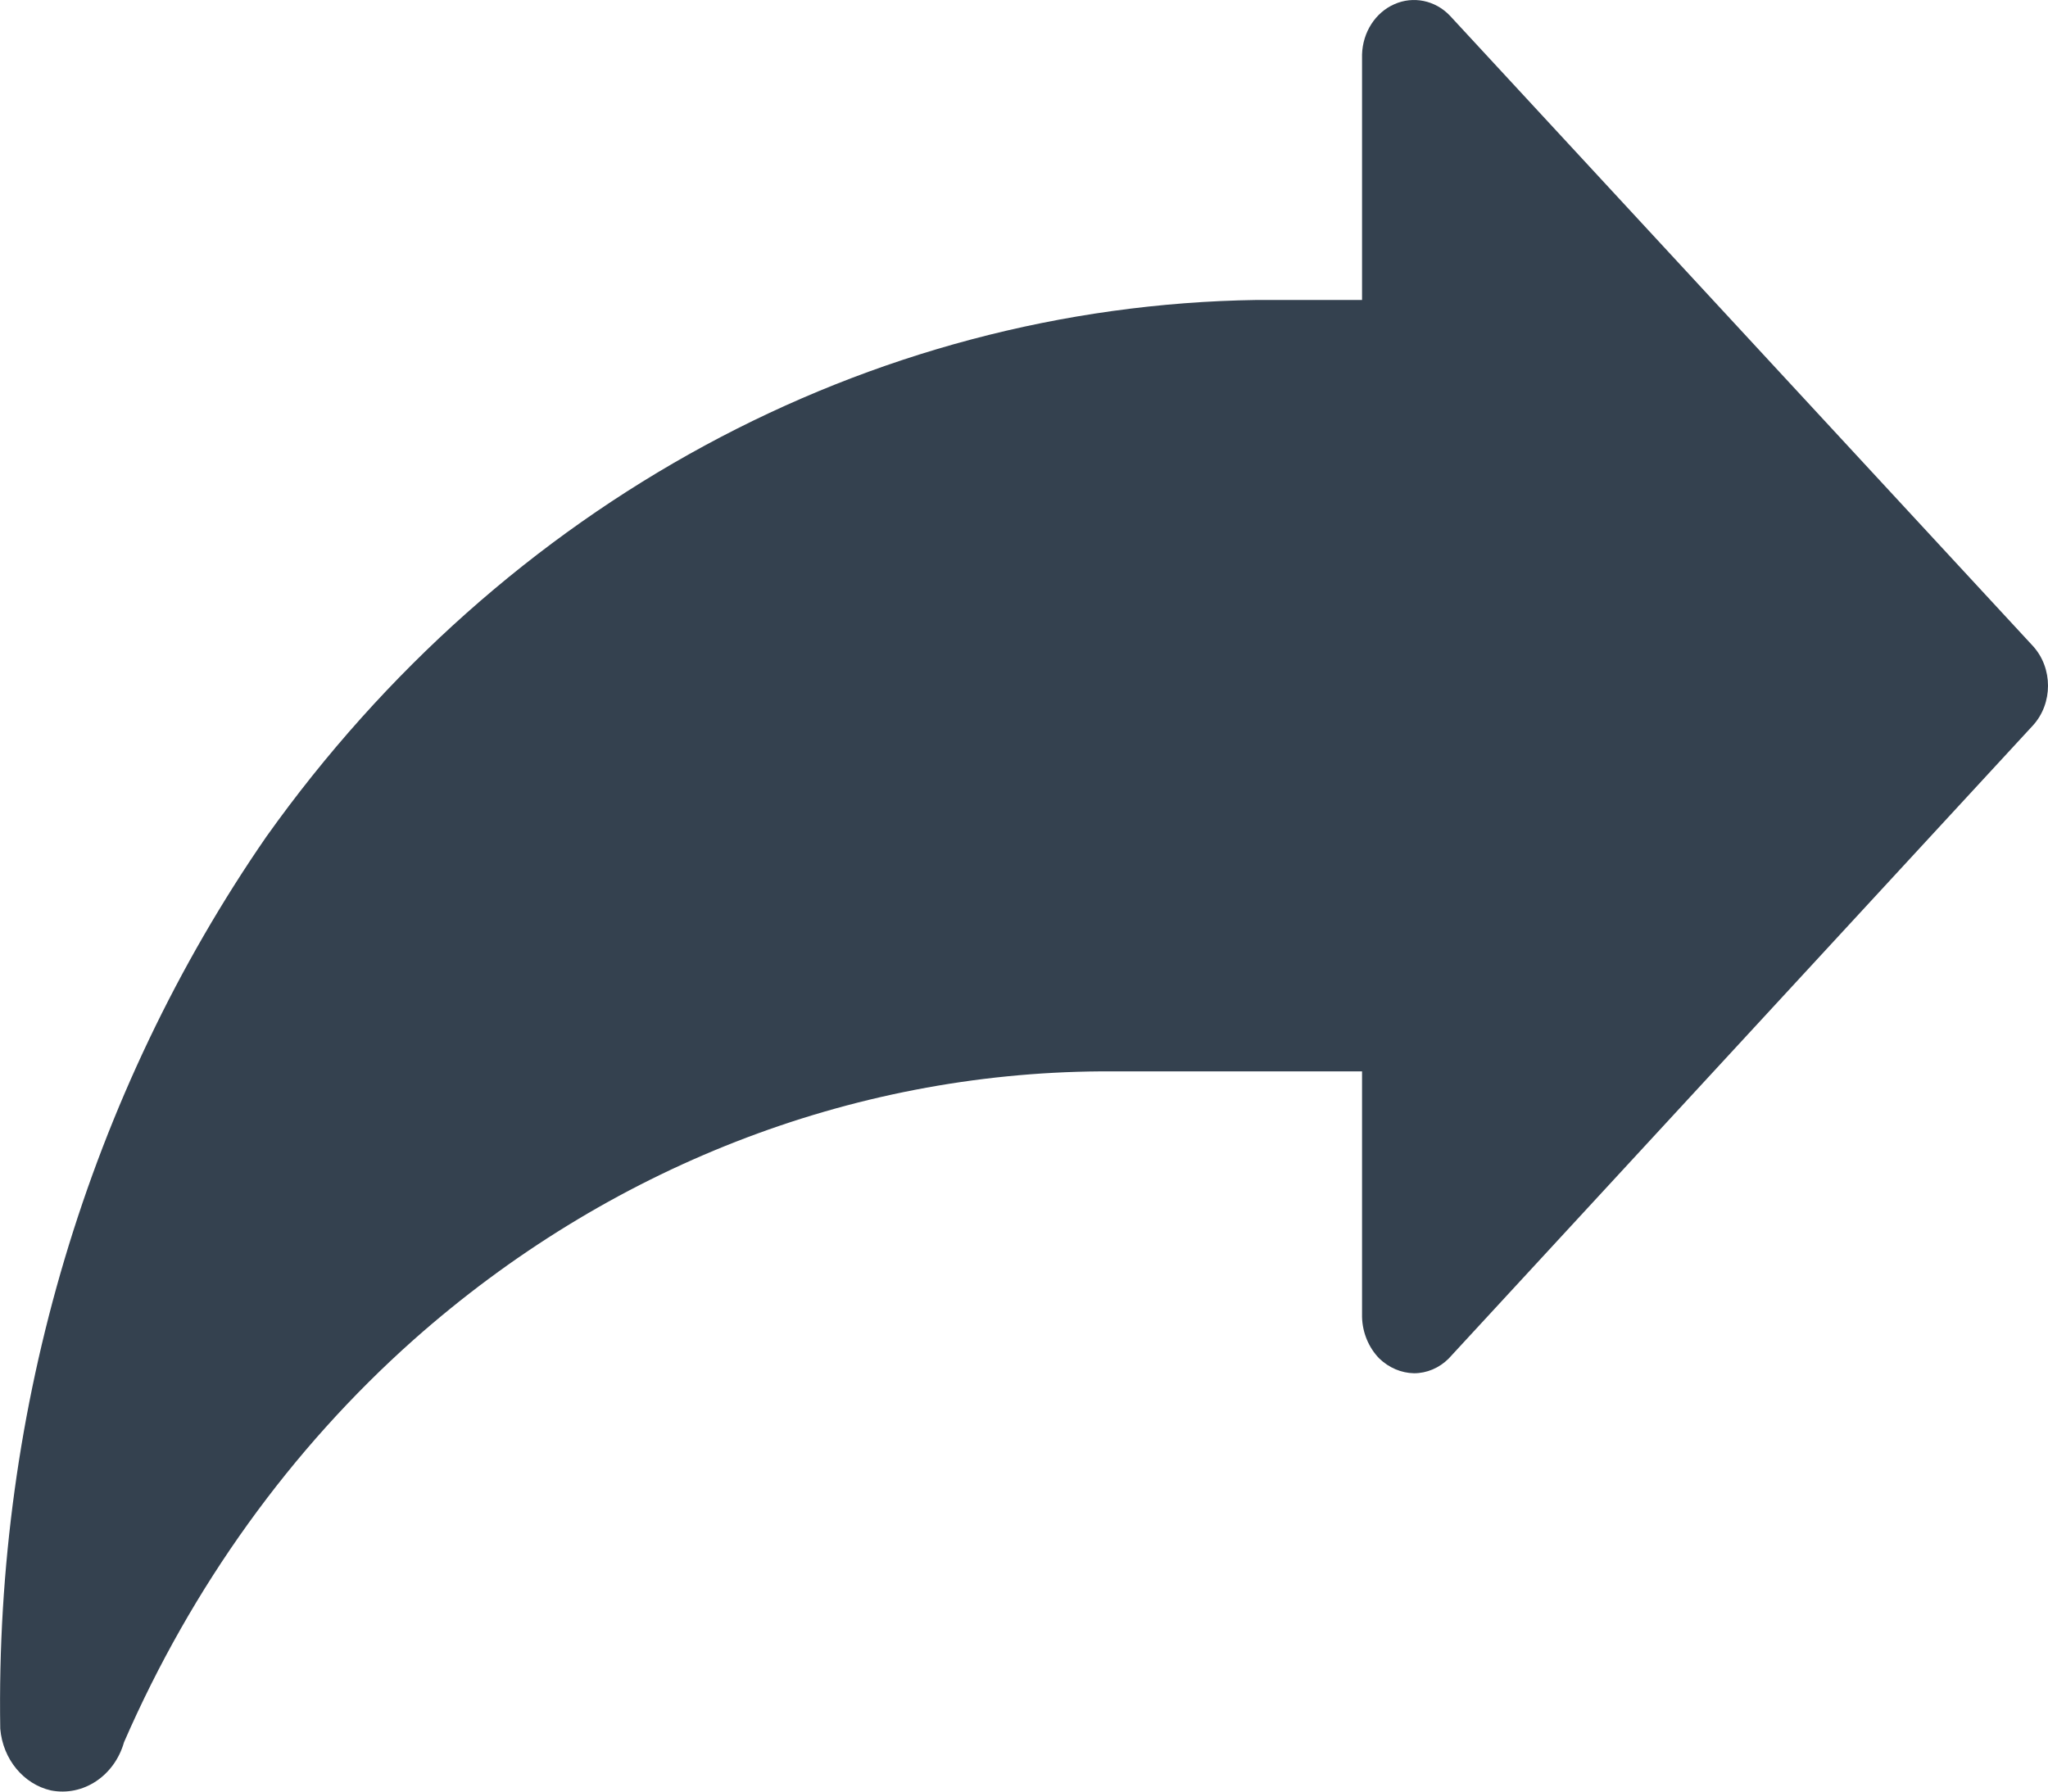
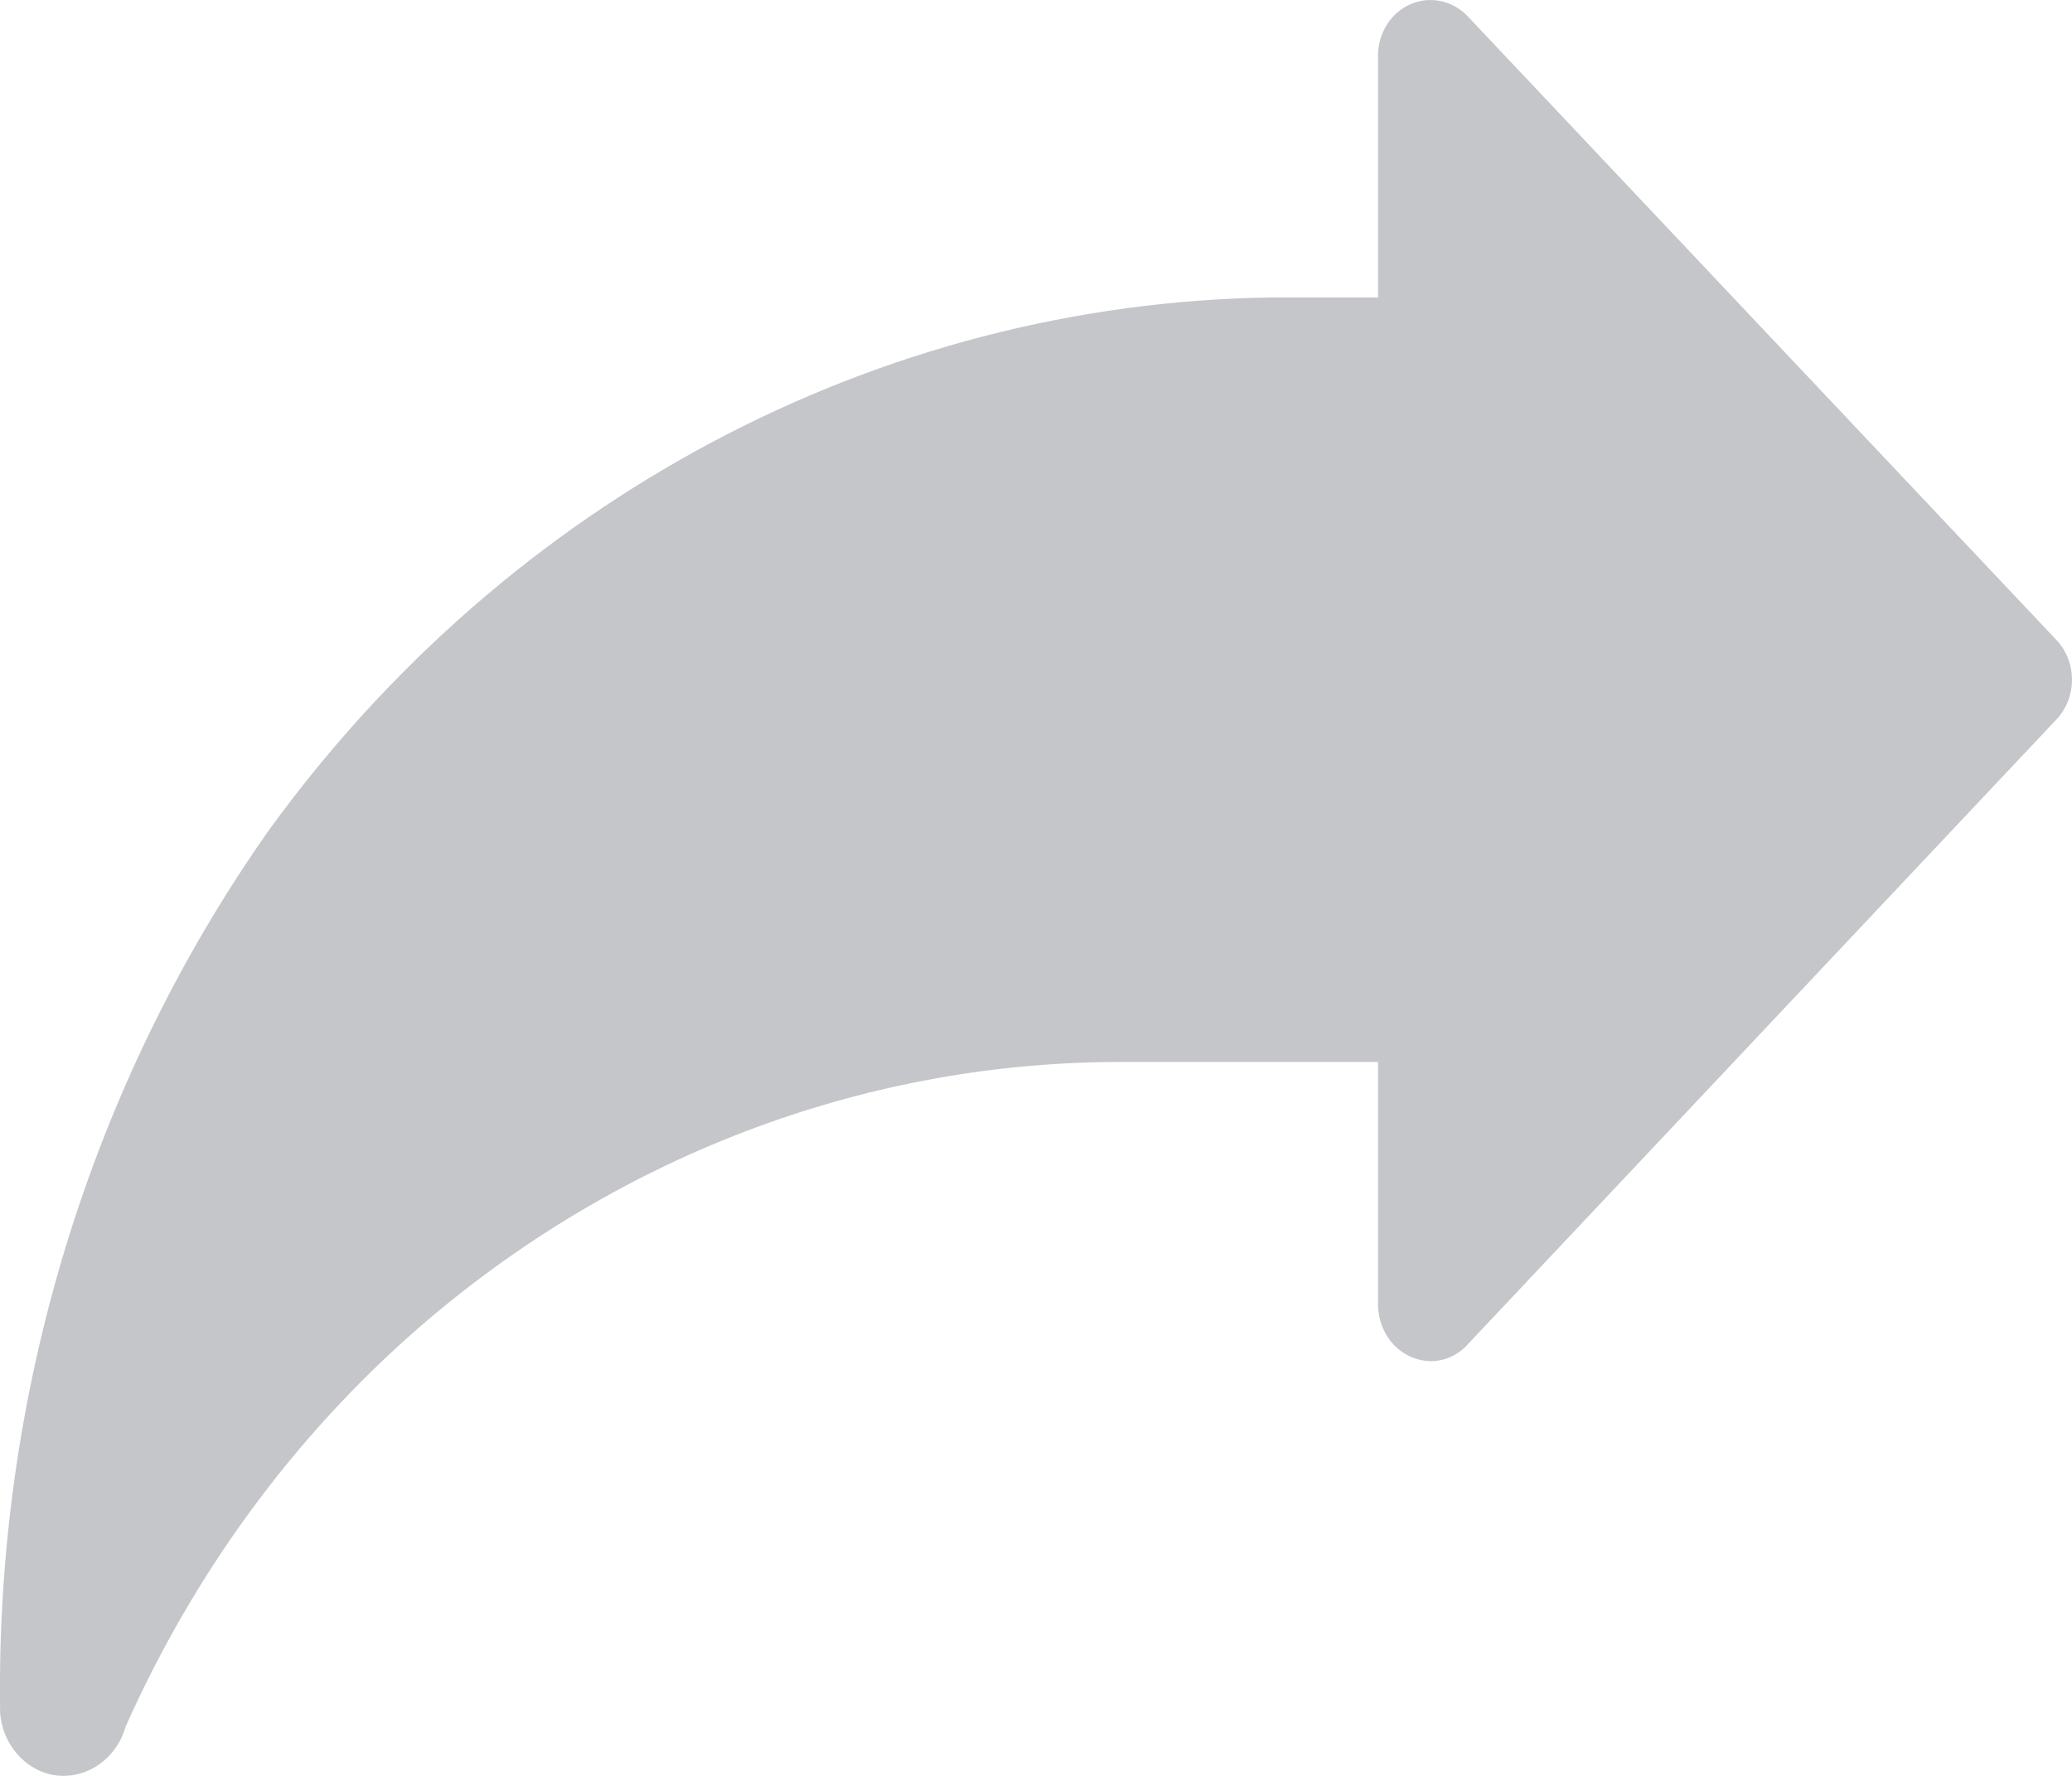
- <svg xmlns="http://www.w3.org/2000/svg" width="16px" height="14px" viewBox="0 0 16 14" version="1.1">
-   <g id="Share-/-more-menu-updates" stroke="none" stroke-width="1" fill="none" fill-rule="evenodd">
-     <g id="FoC-(Feb-25)" transform="translate(-920, -395)" fill="#34414F" fill-rule="nonzero">
-       <g id="Group-21" transform="translate(292, 145)">
-         <g id="Group-19">
-           <g id="Group-8" transform="translate(32, 188)">
-             <g id="Group-16" transform="translate(523, 59)">
-               <g id="Group-14" transform="translate(73, 0)">
-                 <g id="Group-13" transform="translate(0, 3)">
-                   <path d="M0.002,13.509 C0.022,13.746 0.183,13.942 0.398,13.991 C0.649,14.04 0.894,13.878 0.969,13.614 C1.499,12.397 2.272,11.323 3.232,10.469 C4.747,9.125 6.642,8.385 8.6,8.372 L10.641,8.372 L10.641,10.291 C10.644,10.414 10.693,10.531 10.776,10.616 C10.851,10.688 10.947,10.729 11.047,10.731 C11.147,10.731 11.244,10.69 11.318,10.616 L15.883,5.668 C16.039,5.496 16.039,5.221 15.883,5.049 L11.327,0.122 C11.212,0.002 11.041,-0.033 10.893,0.033 C10.745,0.098 10.646,0.252 10.641,0.426 L10.641,2.344 L9.819,2.344 C6.784,2.389 3.935,3.933 2.081,6.538 C0.693,8.547 -0.039,10.999 0.002,13.509 Z" id="Path" />
-                 </g>
-               </g>
-             </g>
-           </g>
+ <svg xmlns="http://www.w3.org/2000/svg" width="14px" height="12px" viewBox="0 0 14 12" version="1.1">
+   <g id="FoC" stroke="none" stroke-width="1" fill="none" fill-rule="evenodd" opacity="0.5">
+     <g id="Variants" transform="translate(-774, -346)" fill="#898D93" fill-rule="nonzero">
+       <g id="Group-14" transform="translate(132, 322)">
+         <g id="Group-26" transform="translate(608, 24)">
+           <path d="M34.001,11.579 C34.019,11.783 34.16,11.95 34.348,11.992 C34.568,12.035 34.783,11.896 34.848,11.669 C35.312,10.626 35.988,9.705 36.828,8.973 C38.154,7.822 39.812,7.187 41.525,7.176 L43.311,7.176 L43.311,8.821 C43.313,8.927 43.356,9.027 43.429,9.099 C43.494,9.161 43.578,9.196 43.666,9.198 C43.754,9.198 43.839,9.163 43.903,9.099 L47.898,4.858 C48.034,4.711 48.034,4.475 47.898,4.328 L43.912,0.105 C43.81,0.002 43.661,-0.028 43.531,0.028 C43.402,0.084 43.315,0.216 43.311,0.365 L43.311,2.01 L42.591,2.01 C39.936,2.048 37.443,3.371 35.821,5.604 C34.606,7.326 33.966,9.428 34.001,11.579 Z" id="Path" />
        </g>
      </g>
    </g>
  </g>
</svg>
